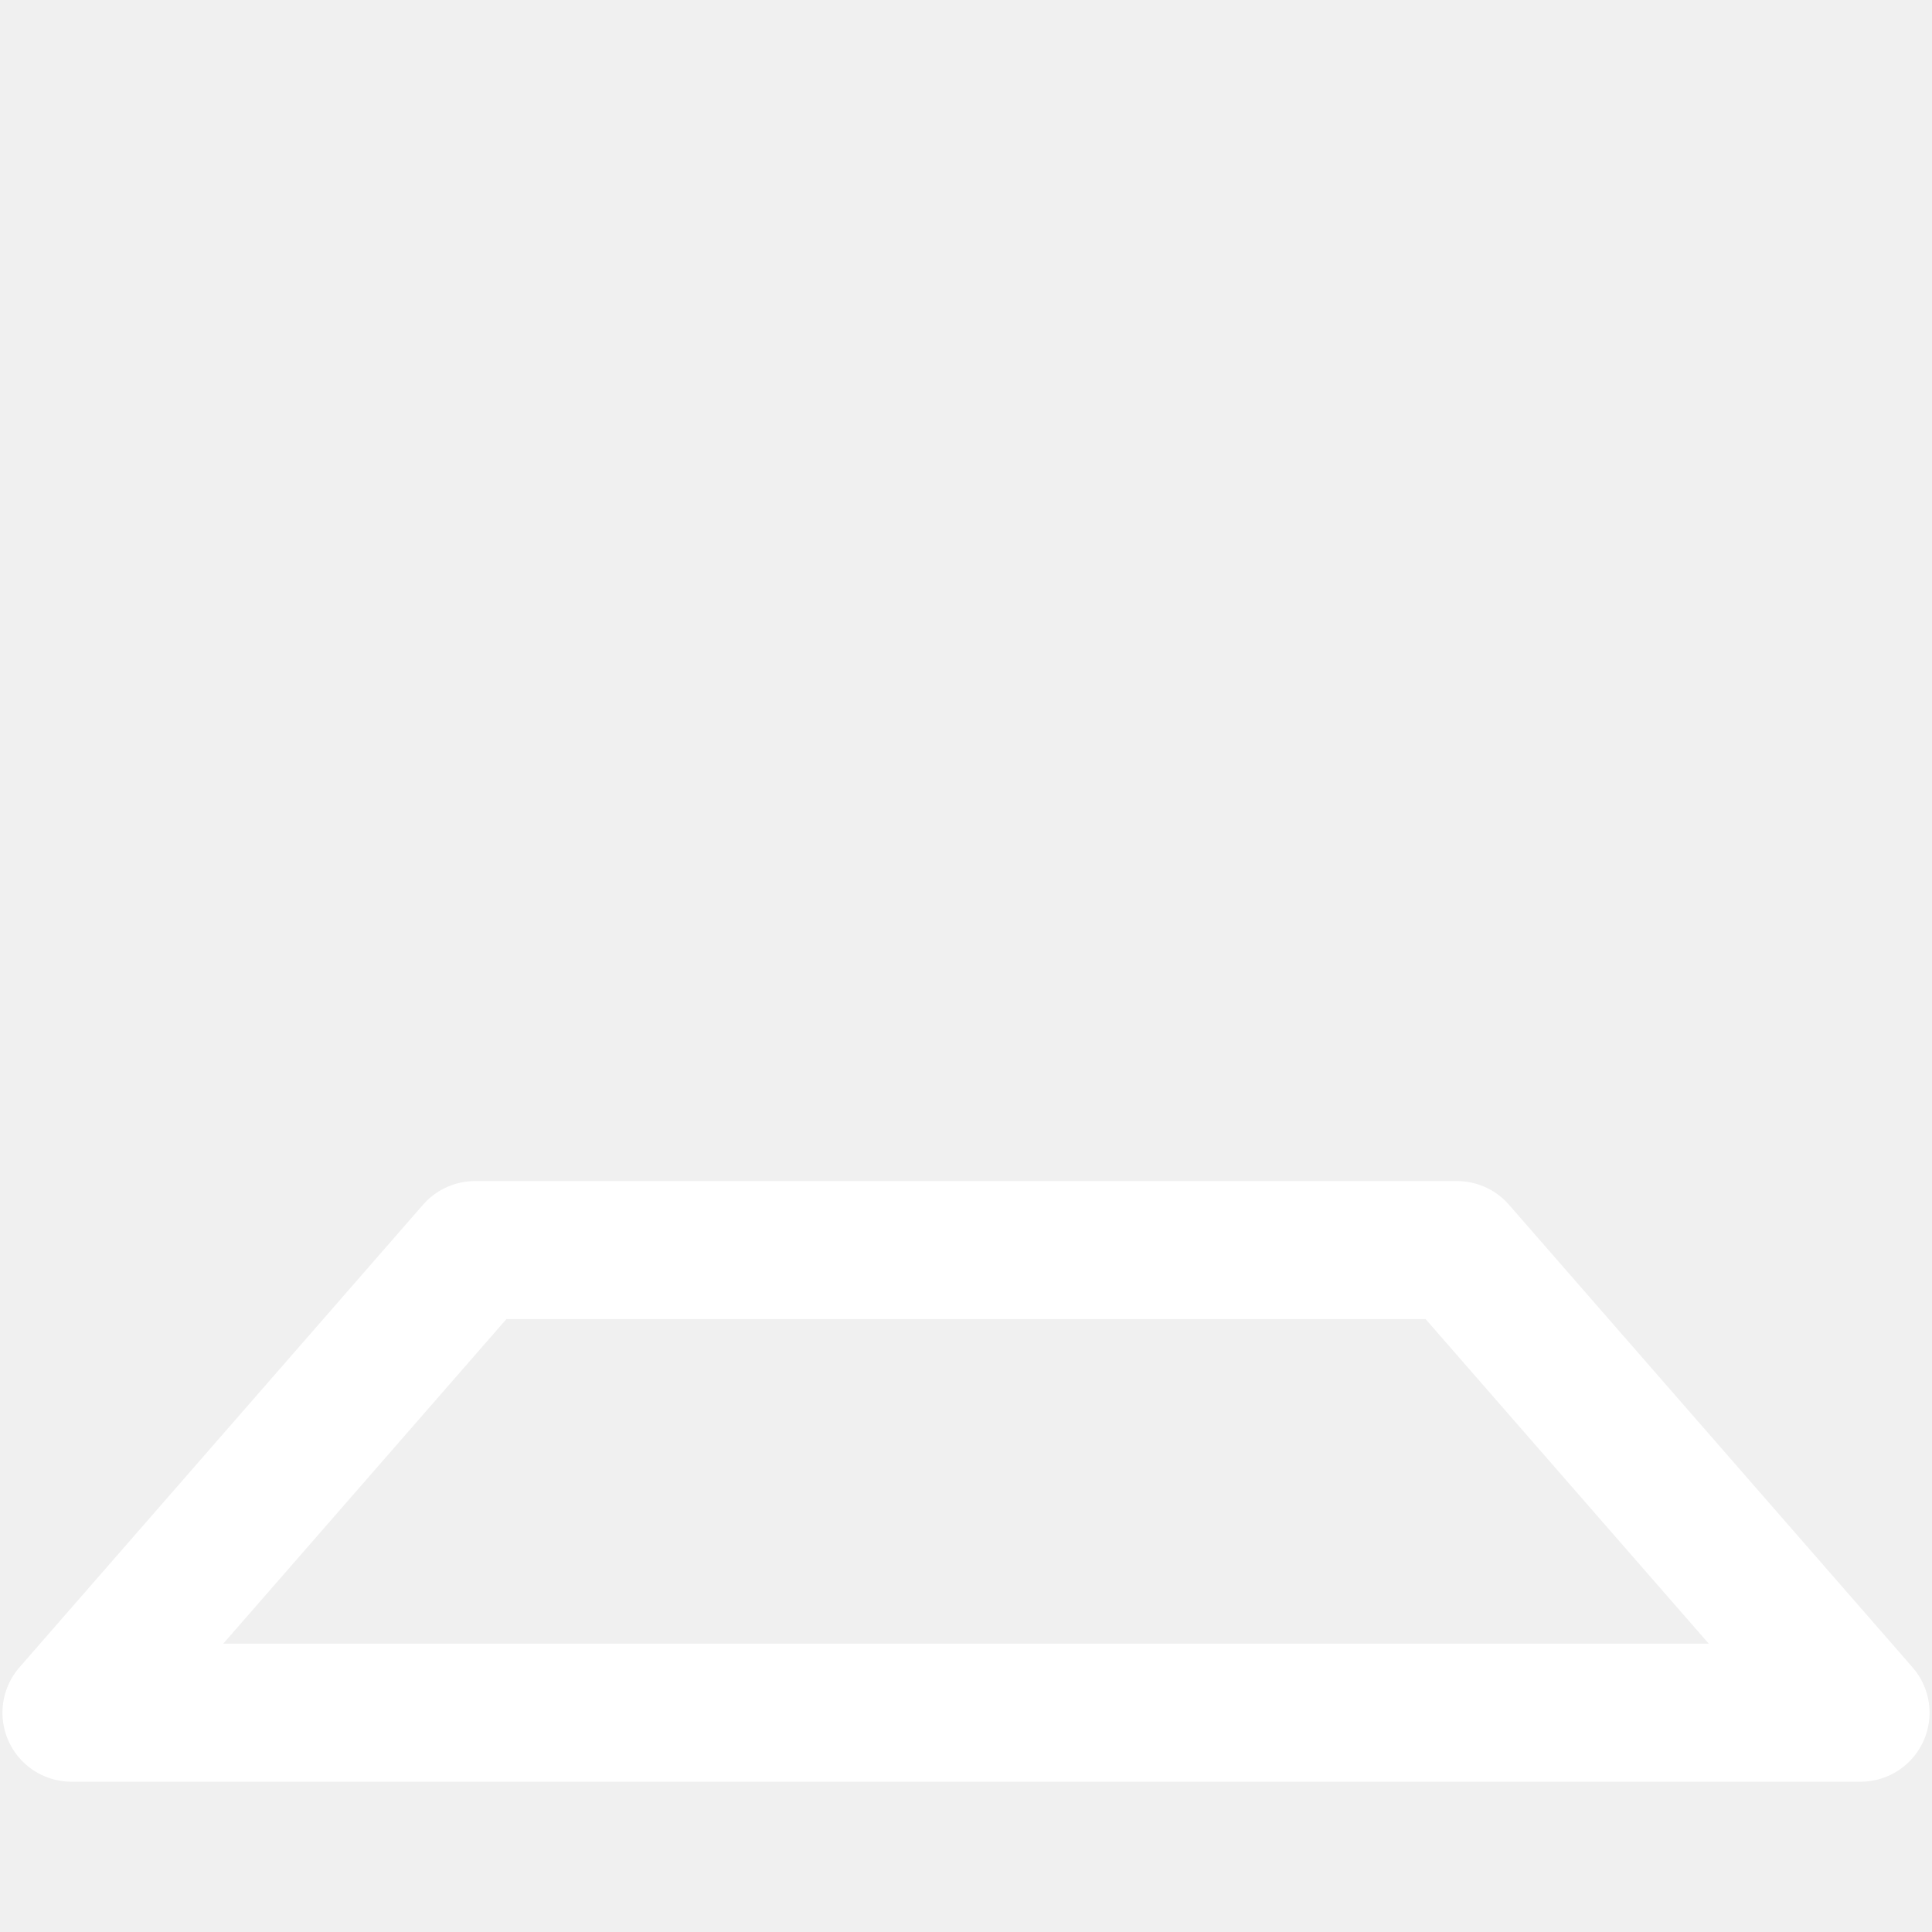
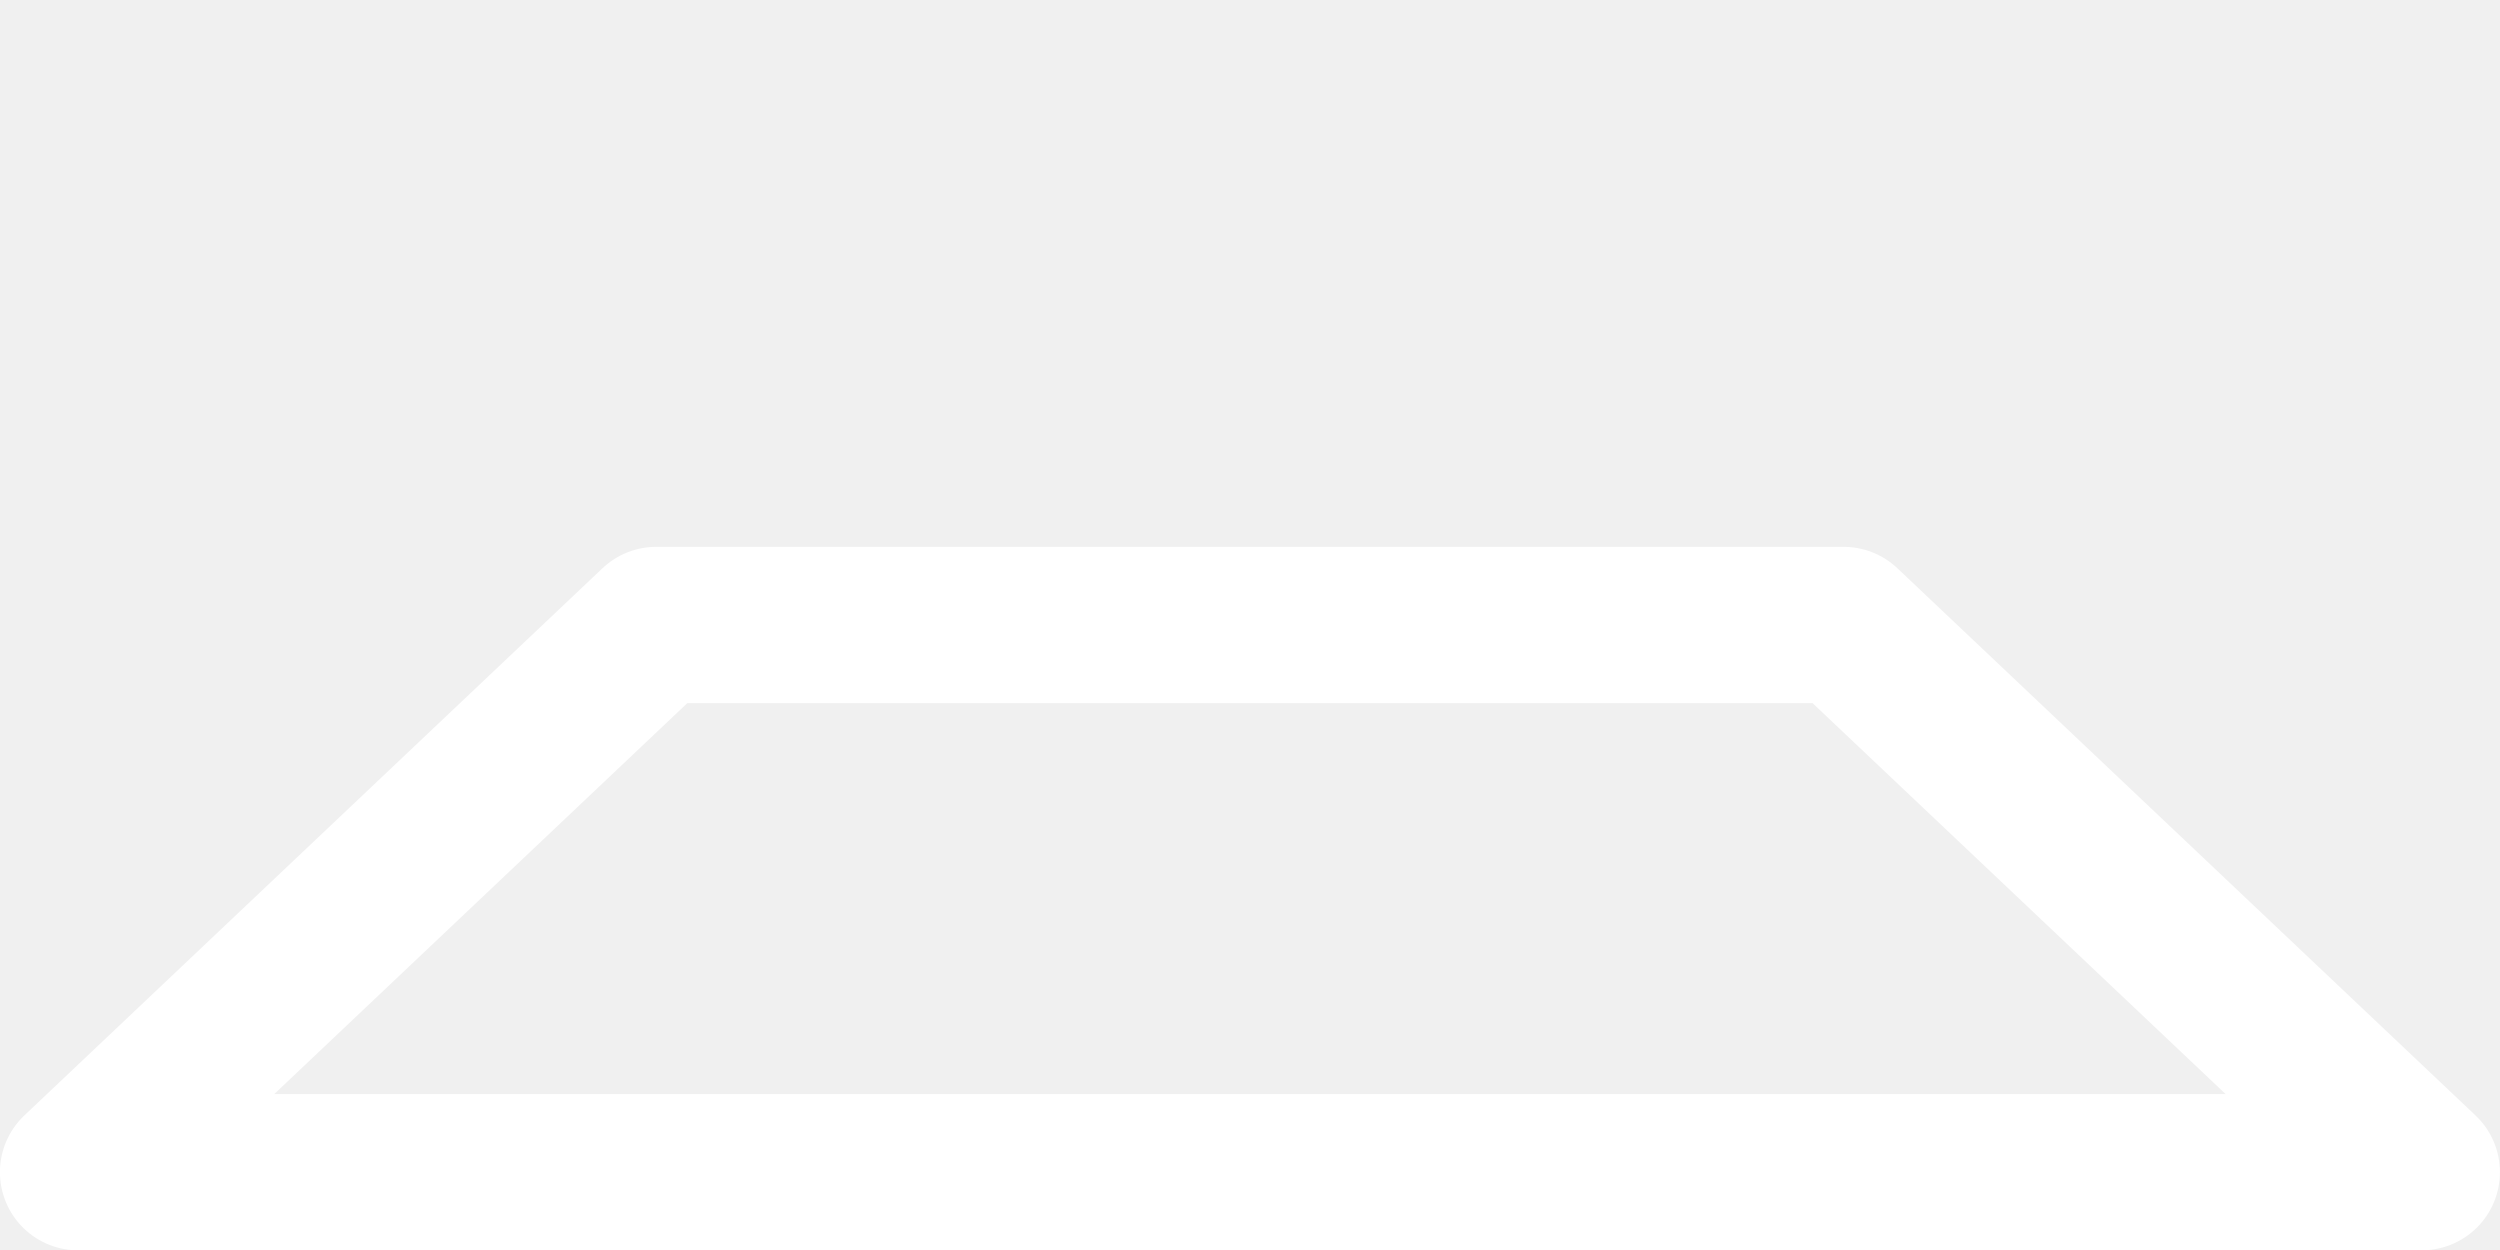
- <svg xmlns="http://www.w3.org/2000/svg" width="70" height="70" viewBox="0 0 18.521 18.521" version="1.1" id="svg8">
+ <svg xmlns="http://www.w3.org/2000/svg" id="svg8" version="1.1" viewBox="0 0 21.167 10.583" height="40" width="80">
  <defs id="defs2">
    </defs>
-   <g id="layer1" transform="translate(0,-275.8333)">
-     <path style="fill:none;stroke:#ffffff;stroke-width:1.323;stroke-linecap:butt;stroke-linejoin:round;stroke-miterlimit:4;stroke-dasharray:none;stroke-opacity:1" d="M 9.26,285.502 H 4.554 l -3.869,4.435 H 9.26 m 0,-4.435 h 4.707 l 3.869,4.435 H 9.26" id="path1424" transform="translate(0,2.315104)" />
+   <g transform="translate(0,-275.8333)" id="layer1">
+     <path transform="translate(1.322917,-4.178334)" id="path1424" d="M 9.26,285.303 H 4.233 l -4.895,4.633 H 9.26 m 0,-4.633 h 5.027 l 4.895,4.633 H 9.26" style="fill:none;stroke:#ffffff;stroke-width:1.323;stroke-linecap:butt;stroke-linejoin:round;stroke-miterlimit:4;stroke-dasharray:none;stroke-opacity:1" />
  </g>
</svg>
